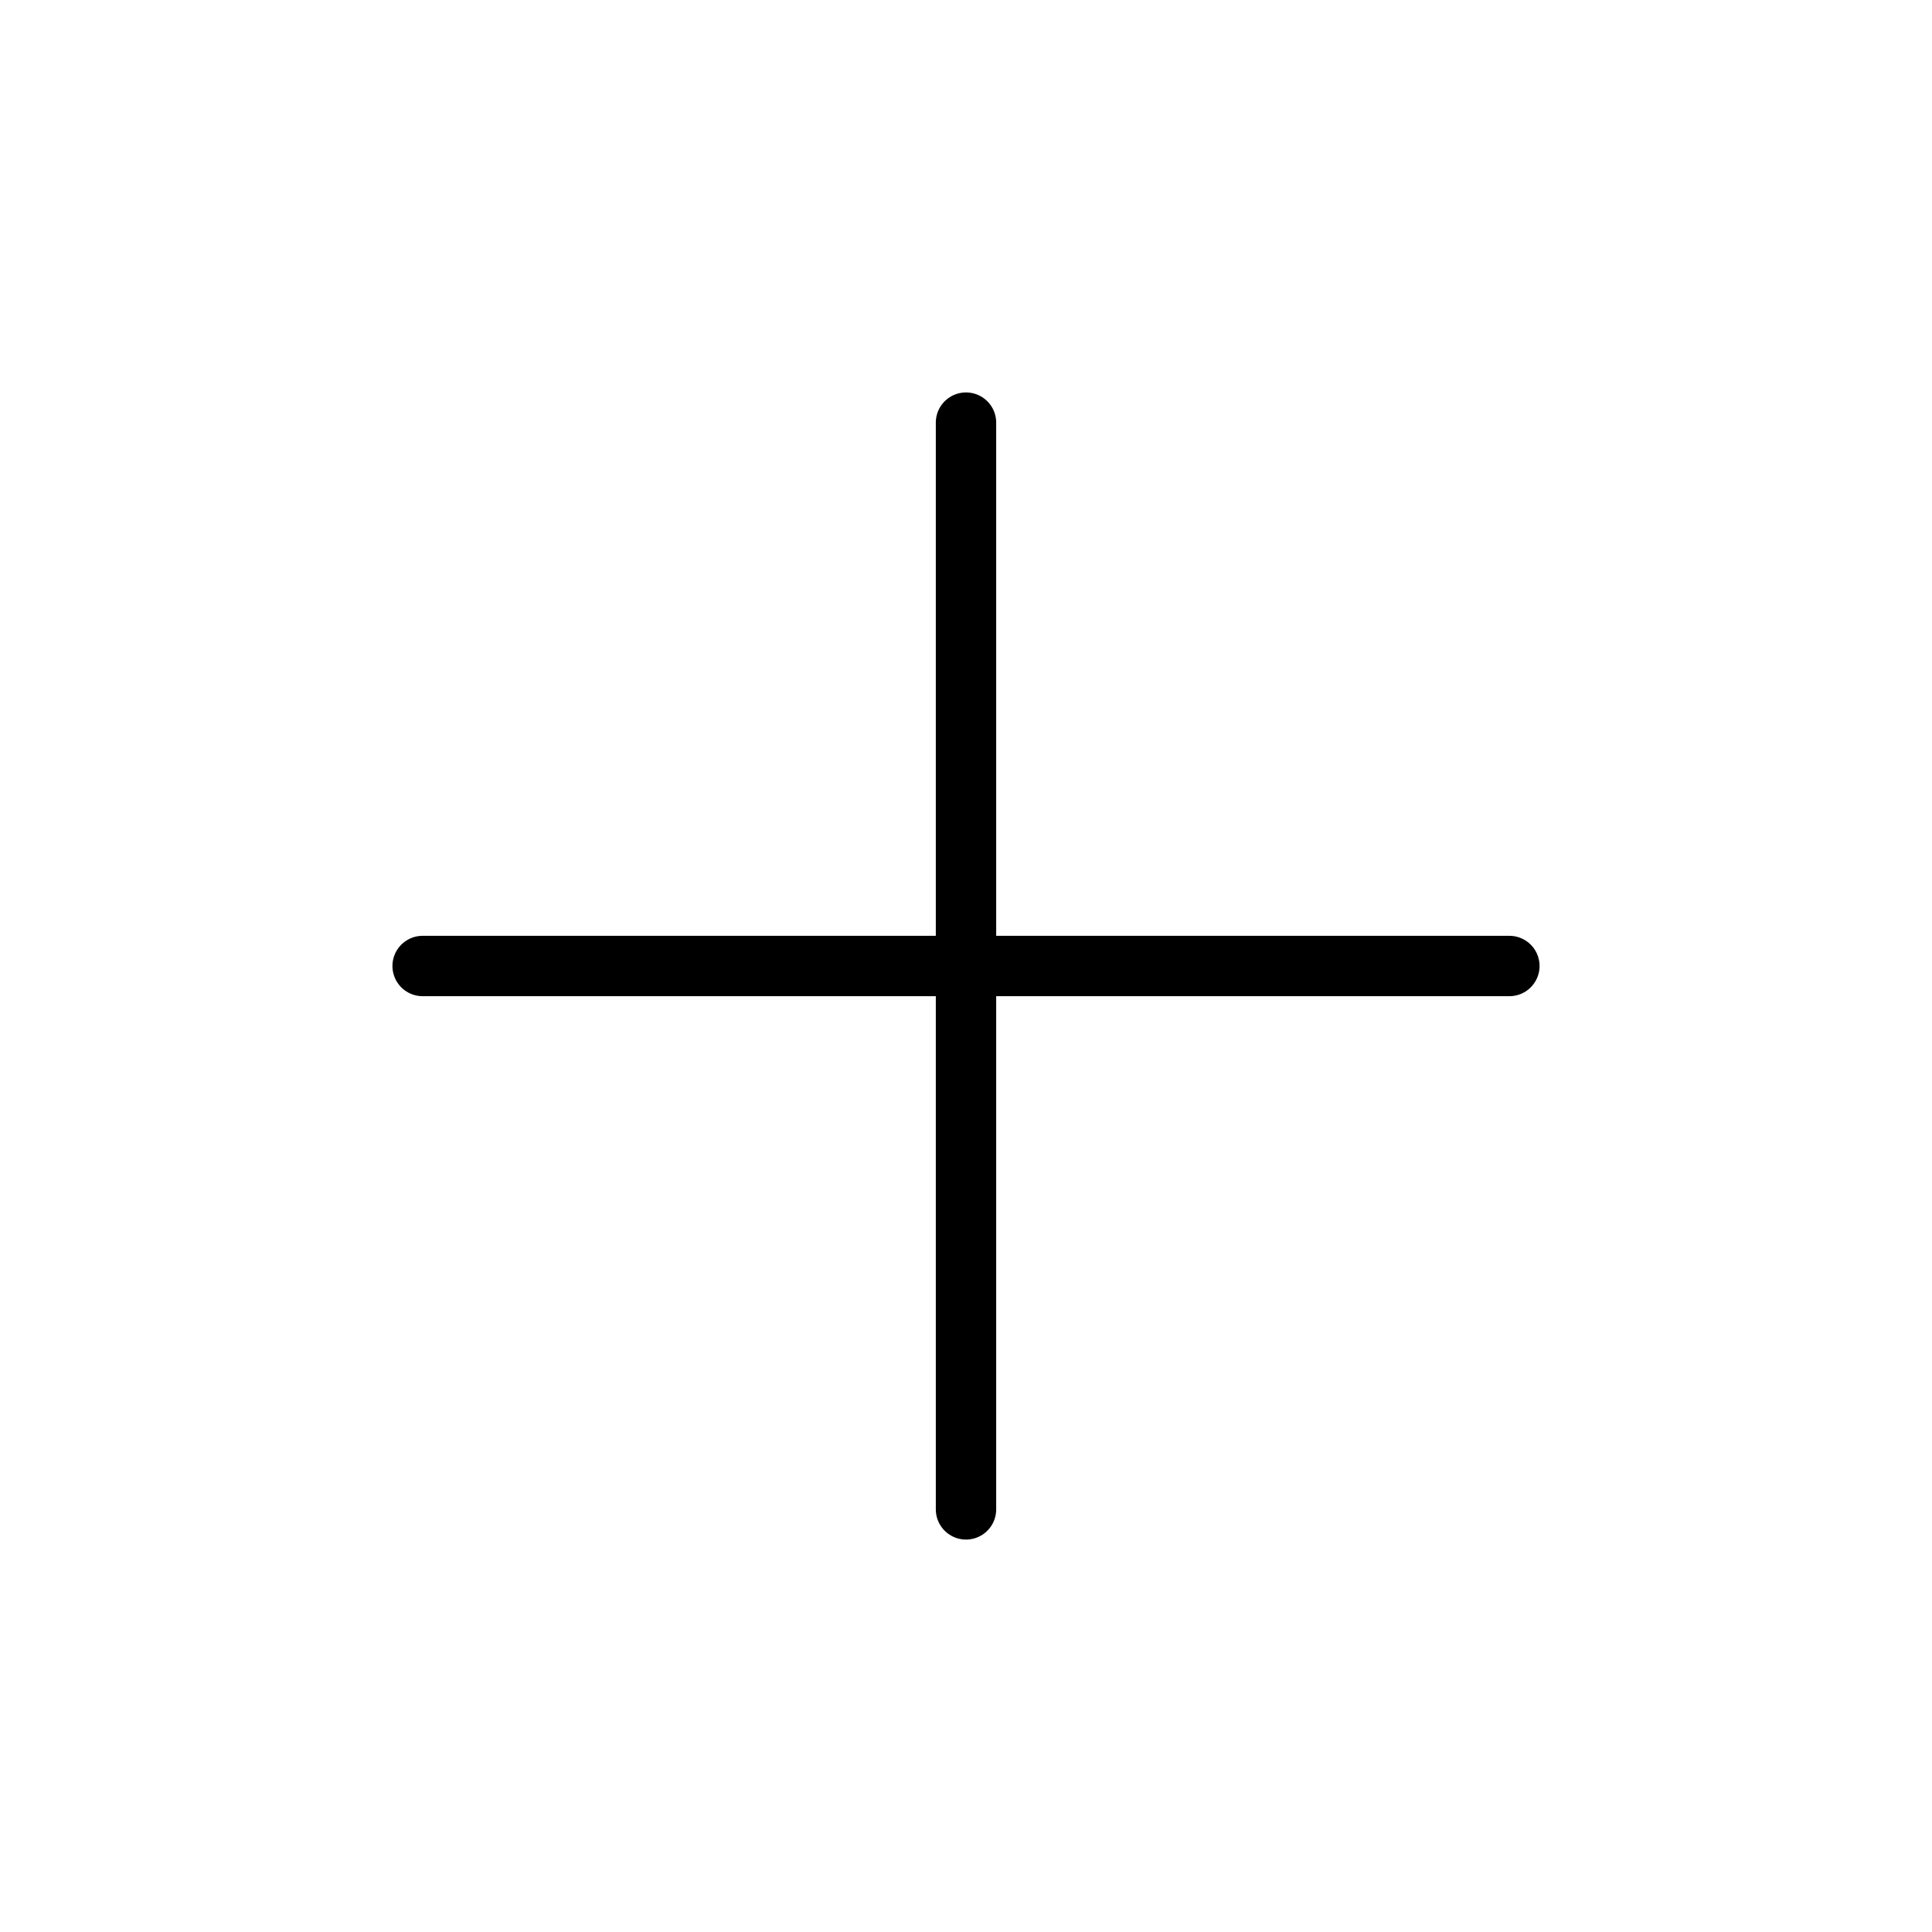
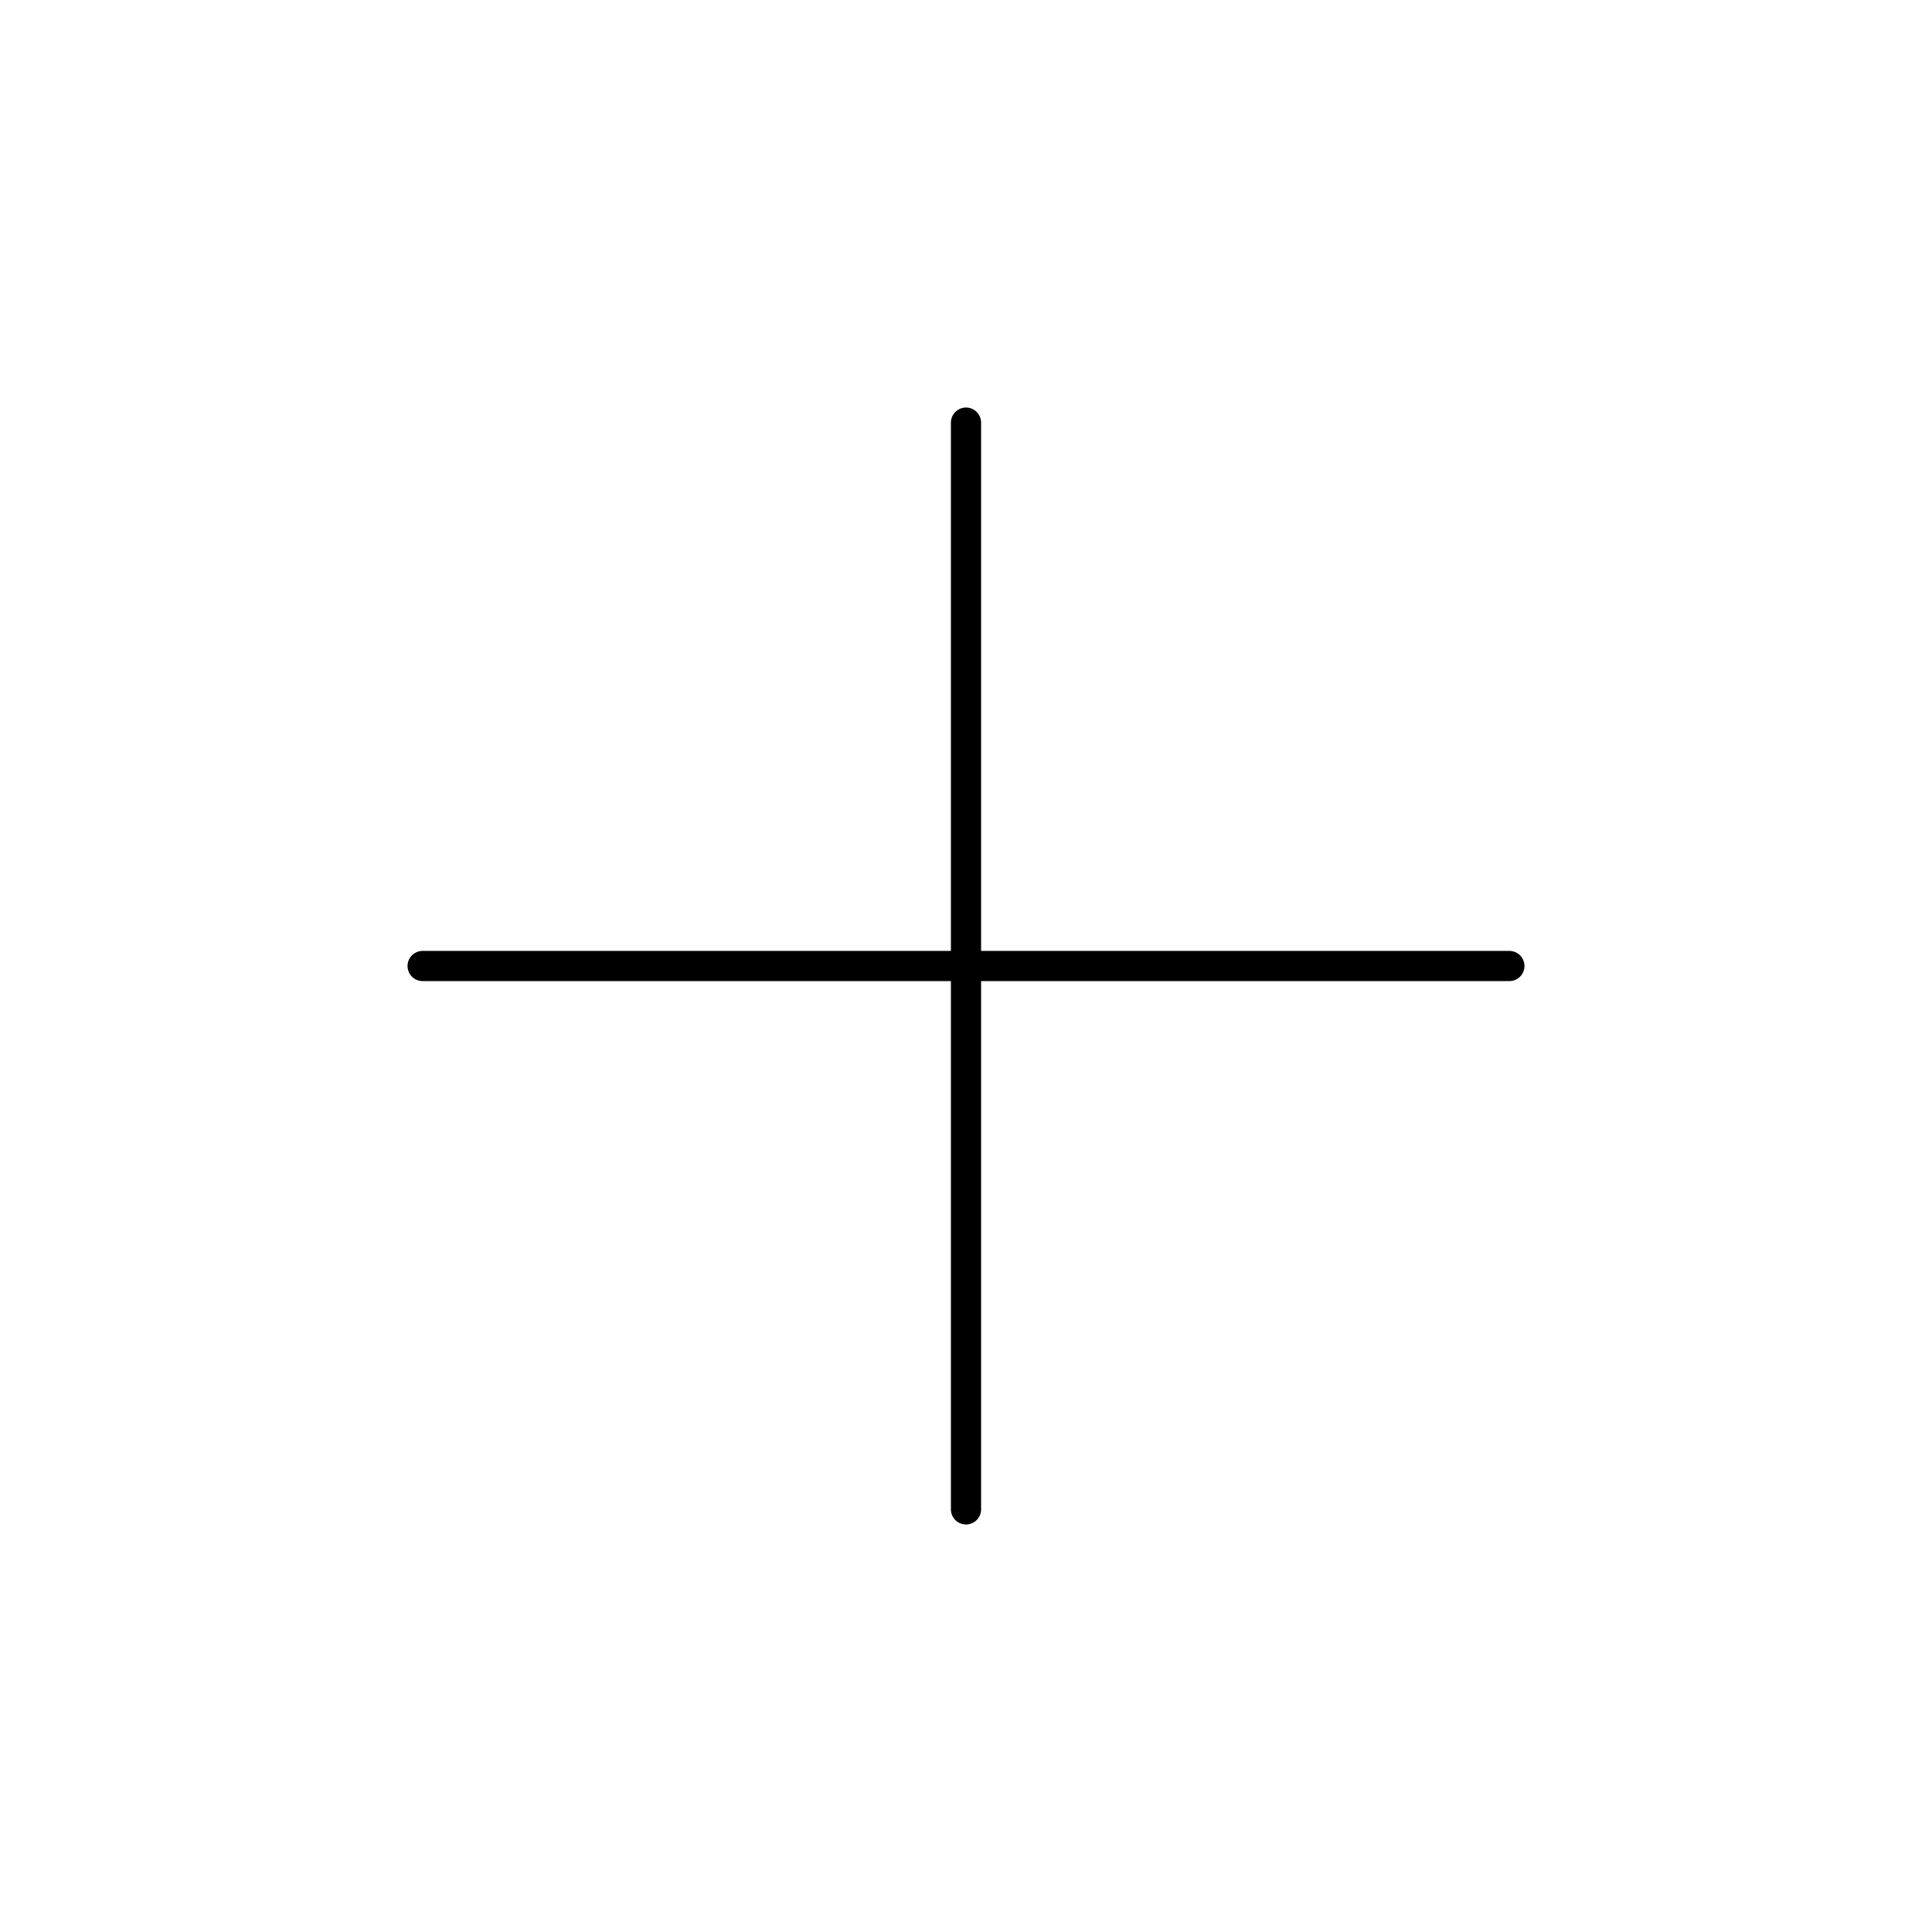
<svg xmlns="http://www.w3.org/2000/svg" viewBox="0 0 32 32">
  <defs>
-     <style>.cls-1{fill:gray;stroke:#000;stroke-linecap:round;stroke-linejoin:round;stroke-width:1px;}</style>
+     <style>.cls-1{fill:gray;stroke:#000;stroke-linecap:round;stroke-linejoin:round;stroke-width:.5px;}</style>
  </defs>
  <g id="plus">
    <line class="cls-1" x1="16" x2="16" y1="7" y2="25" />
    <line class="cls-1" x1="7" x2="25" y1="16" y2="16" />
  </g>
</svg>
